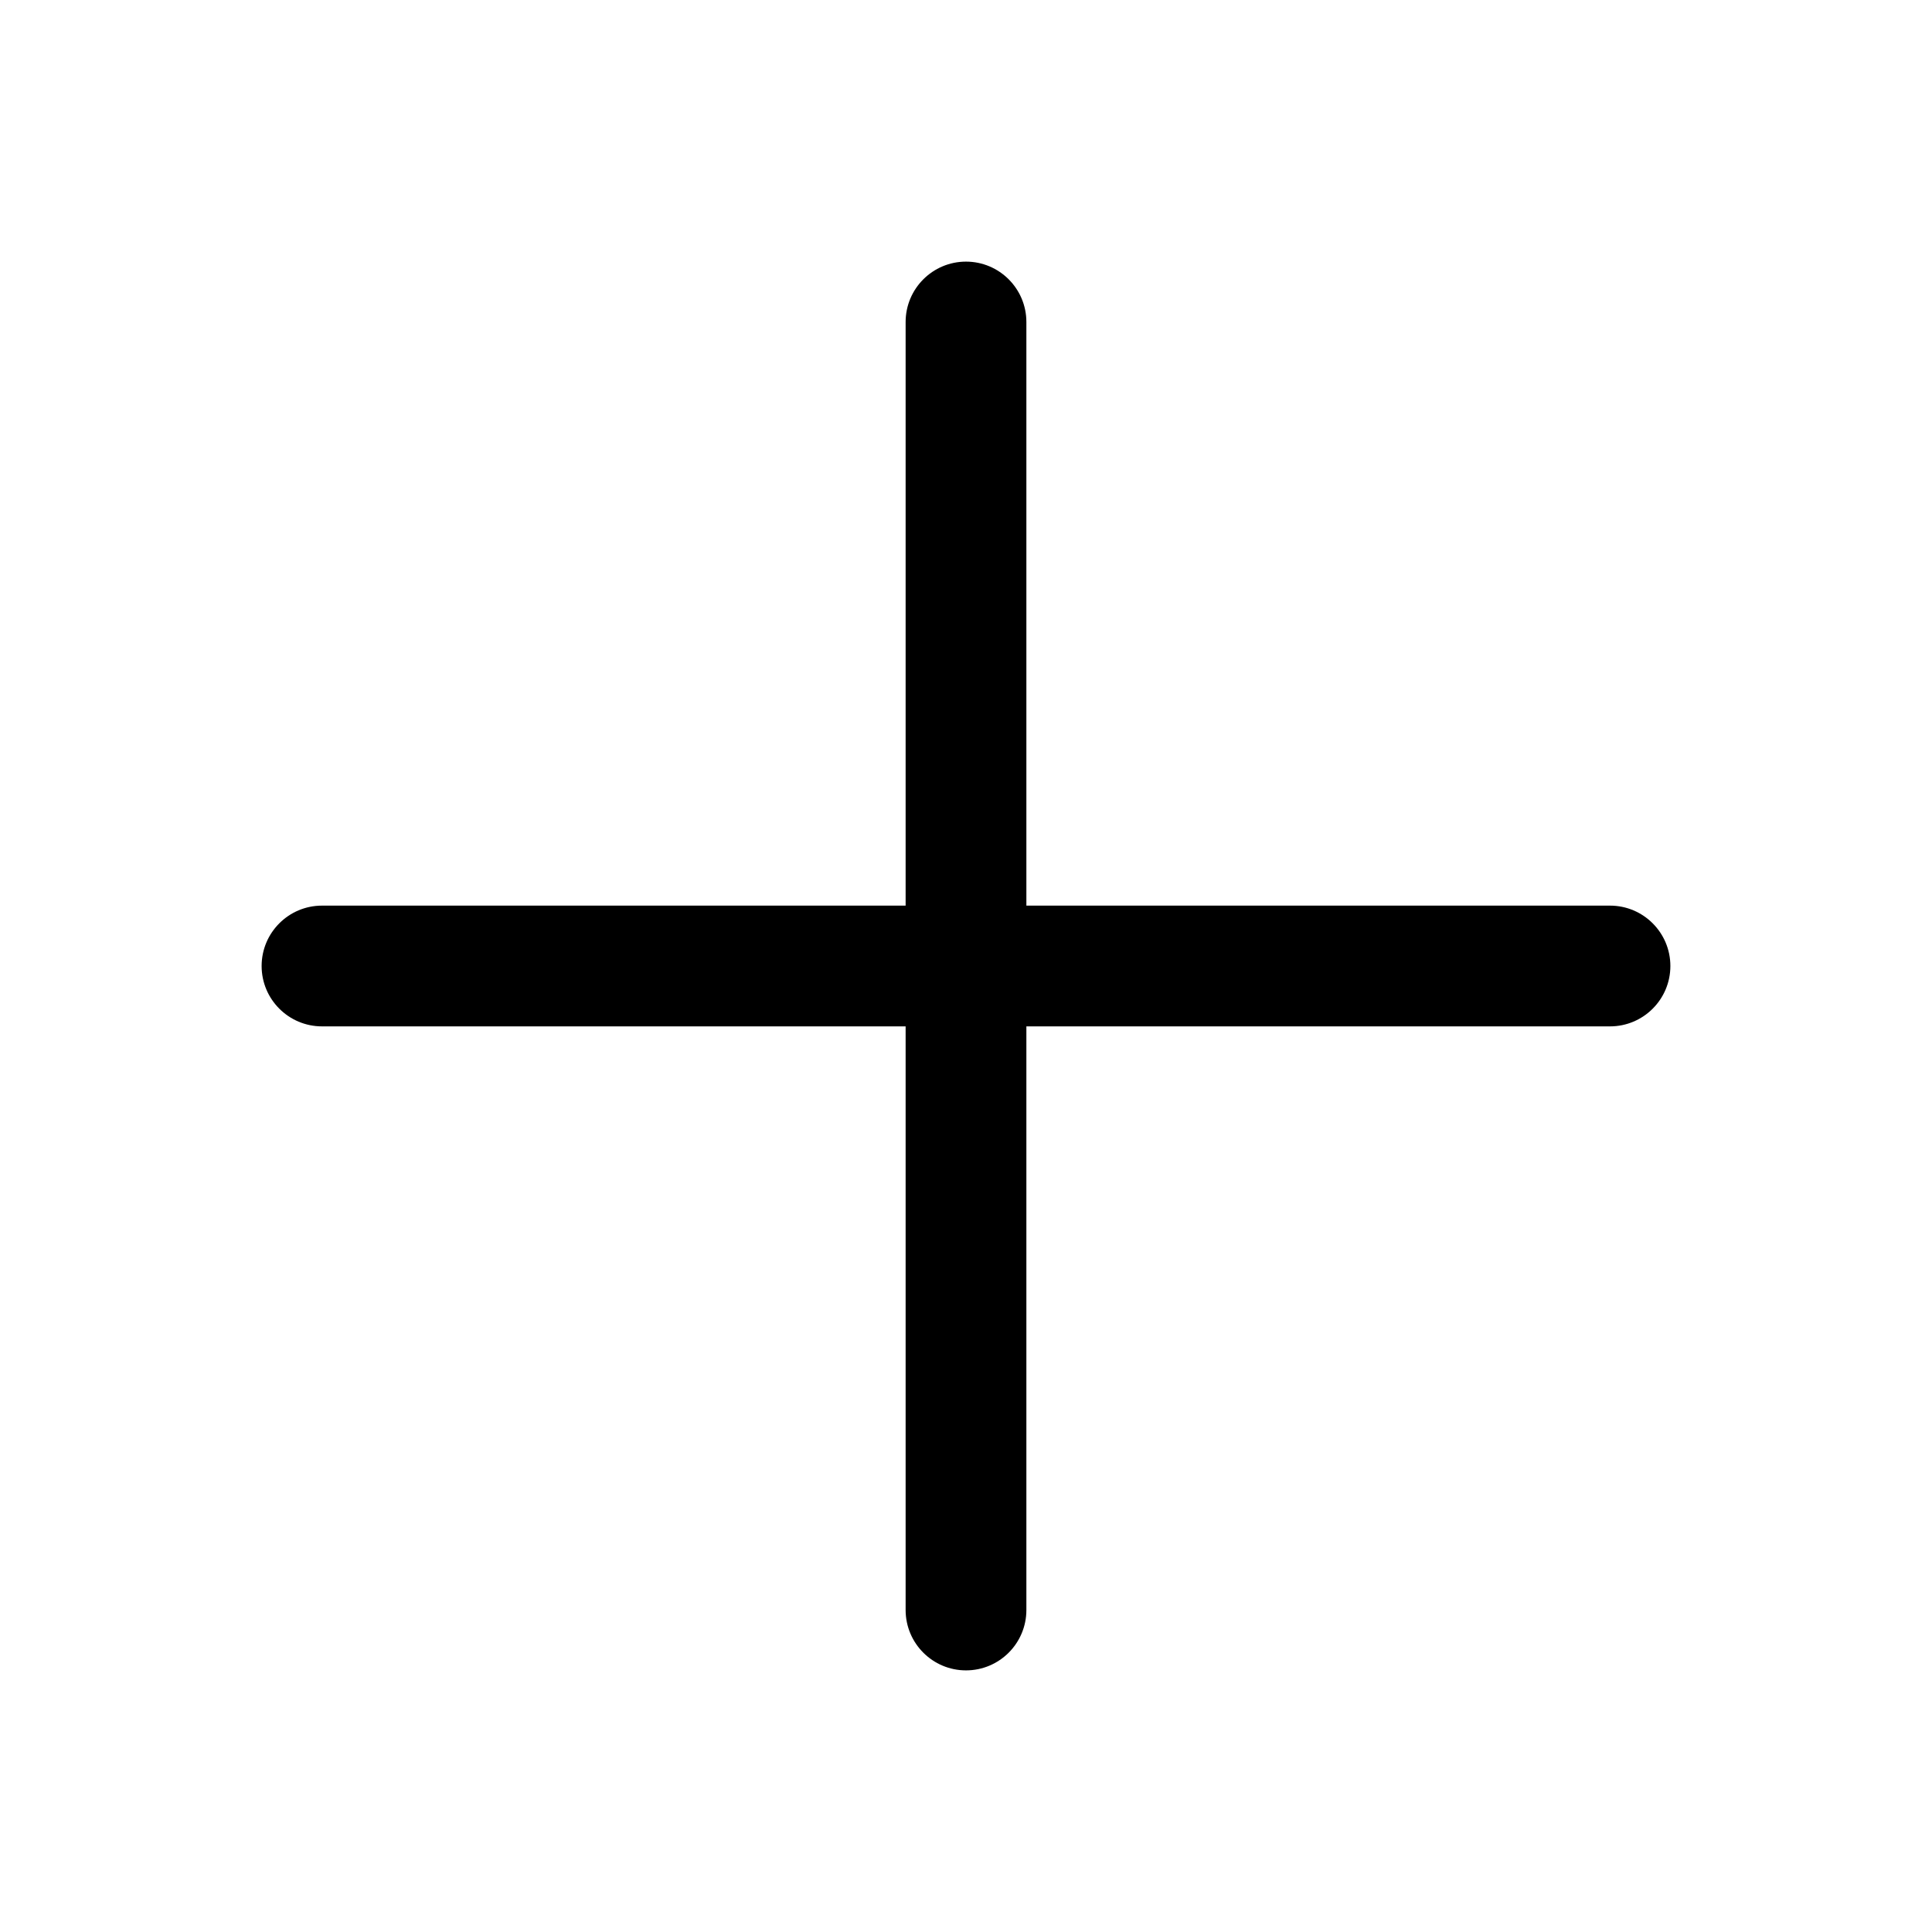
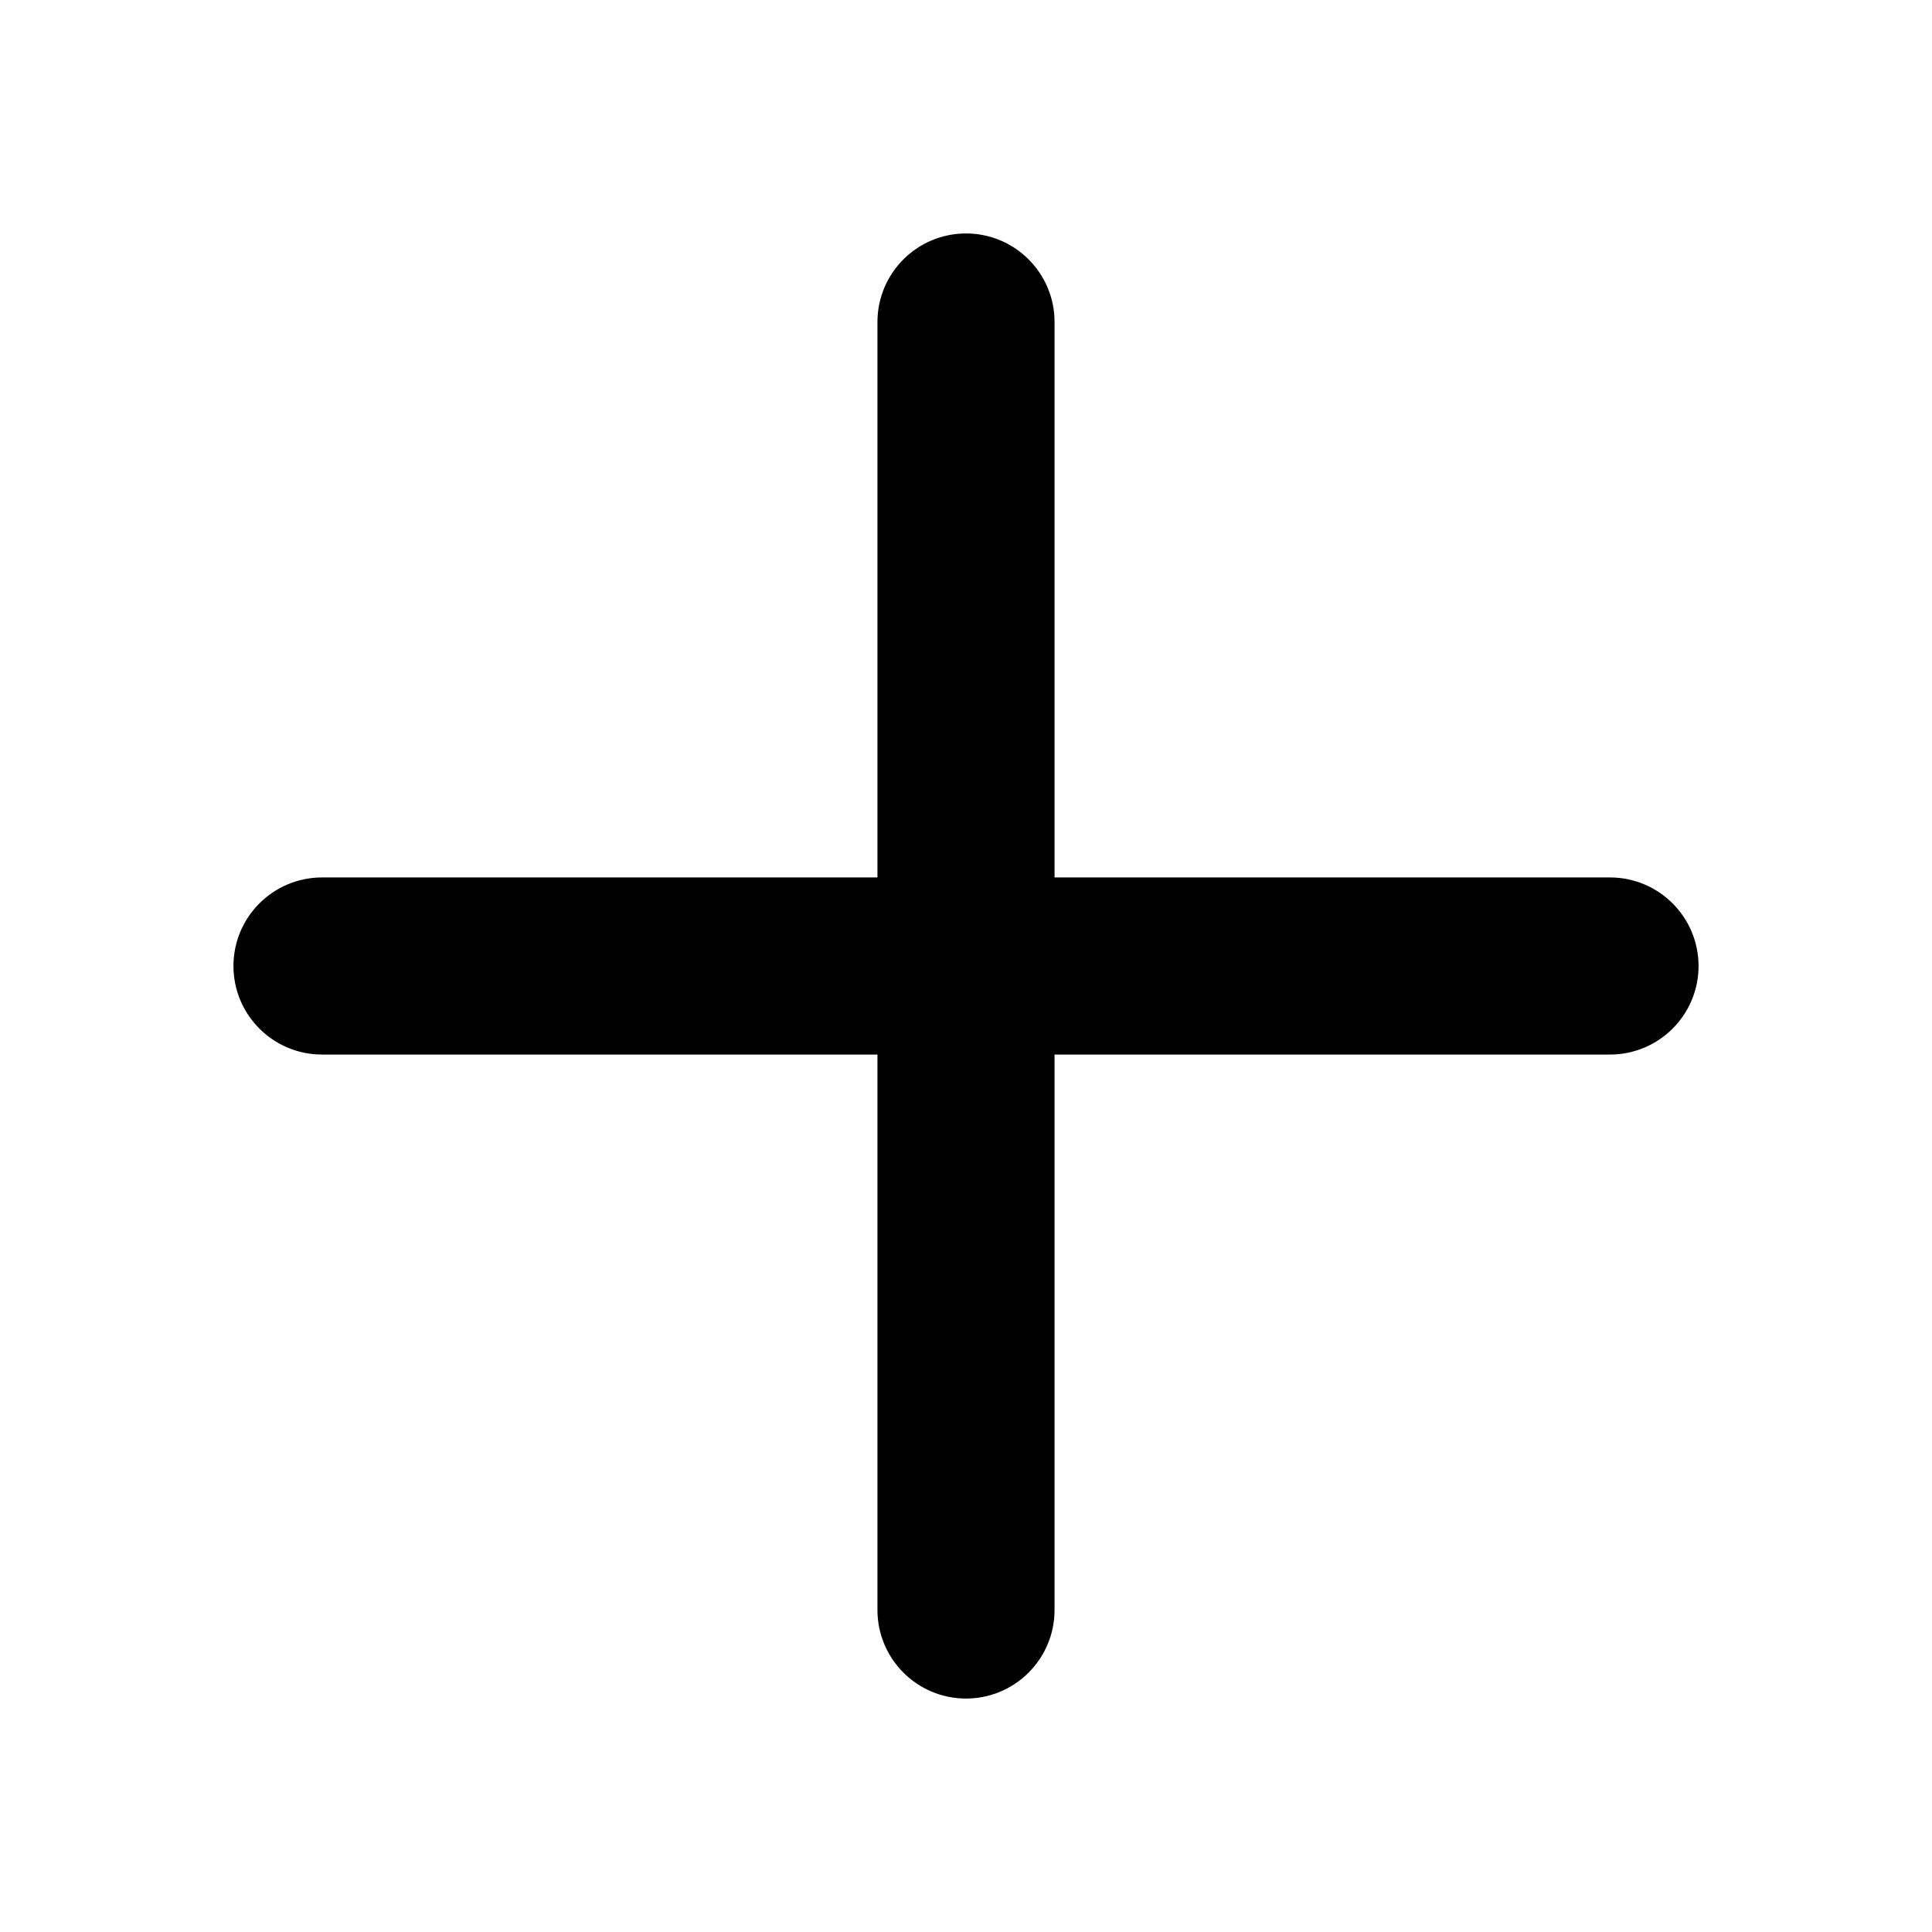
<svg xmlns="http://www.w3.org/2000/svg" width="24" height="24" viewBox="0 0 24 24" fill="none">
-   <path d="M11.25 20C11.25 20.414 11.586 20.75 12 20.75C12.414 20.75 12.75 20.414 12.75 20V12.75H20C20.414 12.75 20.75 12.414 20.75 12C20.75 11.586 20.414 11.25 20 11.25H12.75V4C12.75 3.586 12.414 3.25 12 3.25C11.586 3.25 11.25 3.586 11.25 4V11.25H4C3.586 11.25 3.25 11.586 3.25 12C3.25 12.414 3.586 12.75 4 12.75H11.25V20Z" fill="#000000" />
+   <g stroke="#000000" stroke-width="0.7" stroke-linejoin="round" stroke-linecap="round">
+     <path d="M11.25 20C11.25 20.414 11.586 20.75 12 20.75C12.414 20.75 12.75 20.414 12.75 20V12.75H20C20.414 12.75 20.75 12.414 20.75 12C20.75 11.586 20.414 11.25 20 11.25H12.75V4C12.75 3.586 12.414 3.25 12 3.25C11.586 3.25 11.25 3.586 11.25 4V11.25H4C3.586 11.25 3.25 11.586 3.25 12C3.25 12.414 3.586 12.75 4 12.75H11.25V20Z" fill="#000000" />
+   </g>
</svg>
